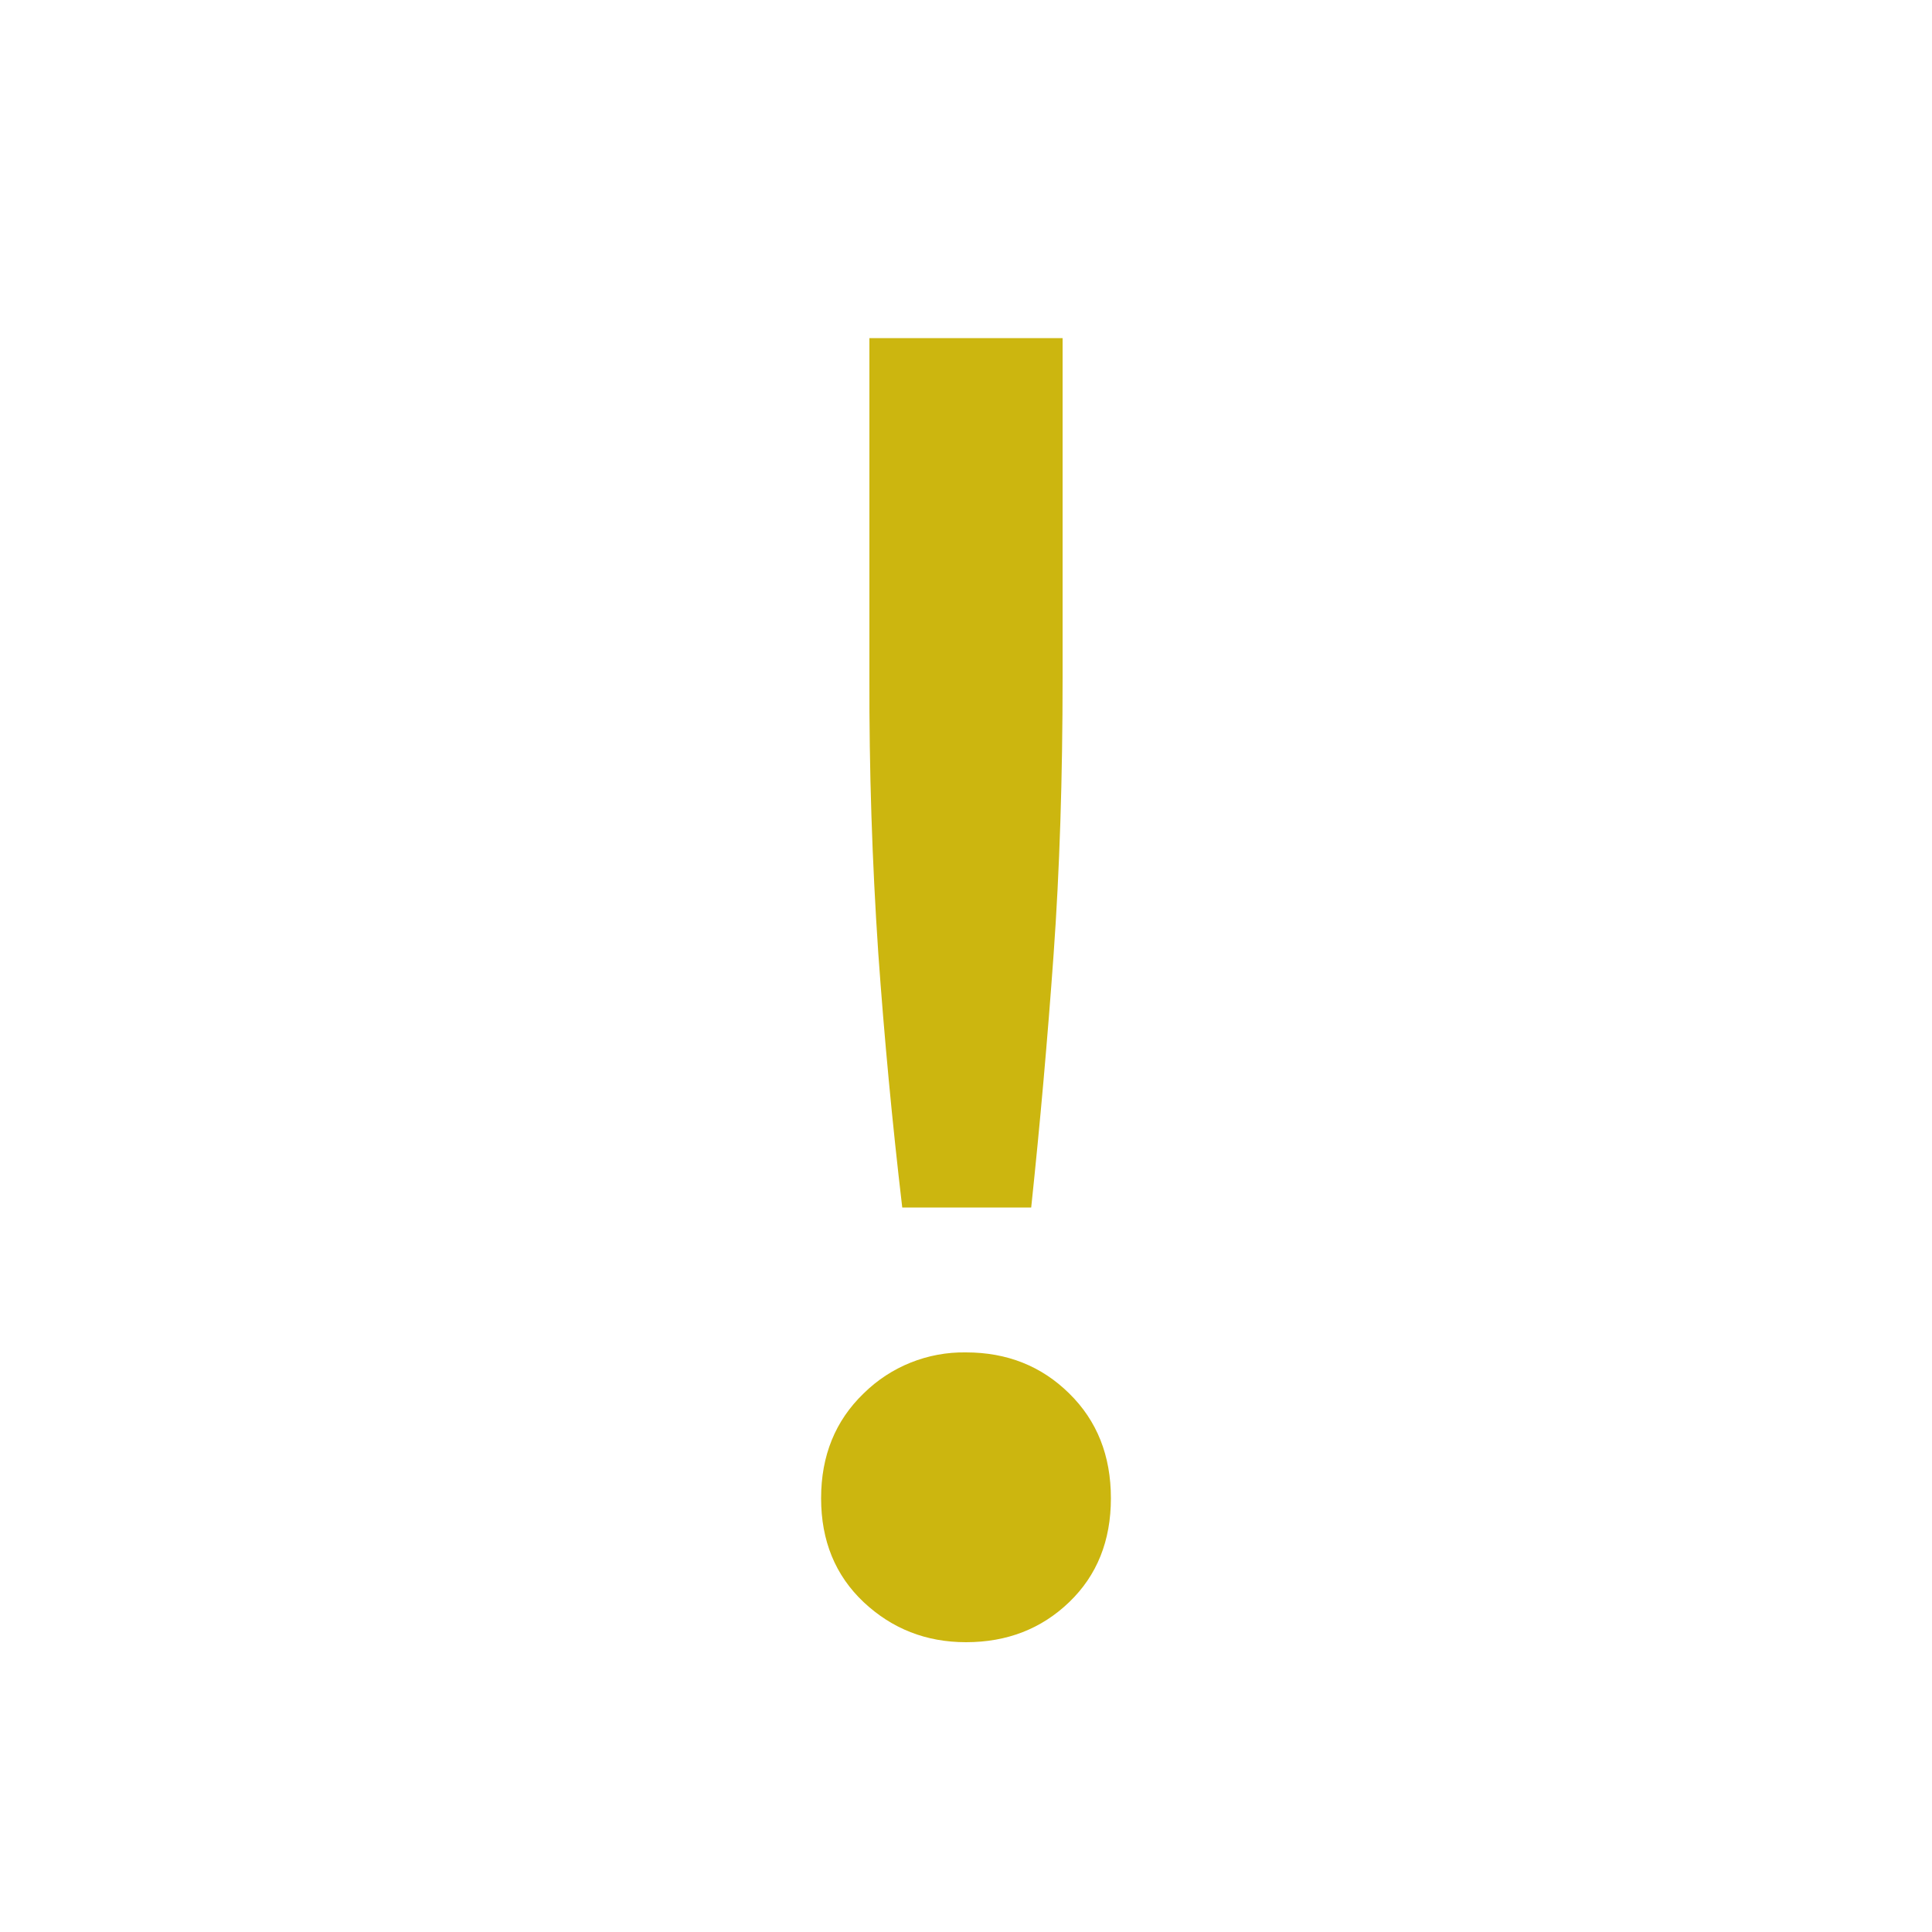
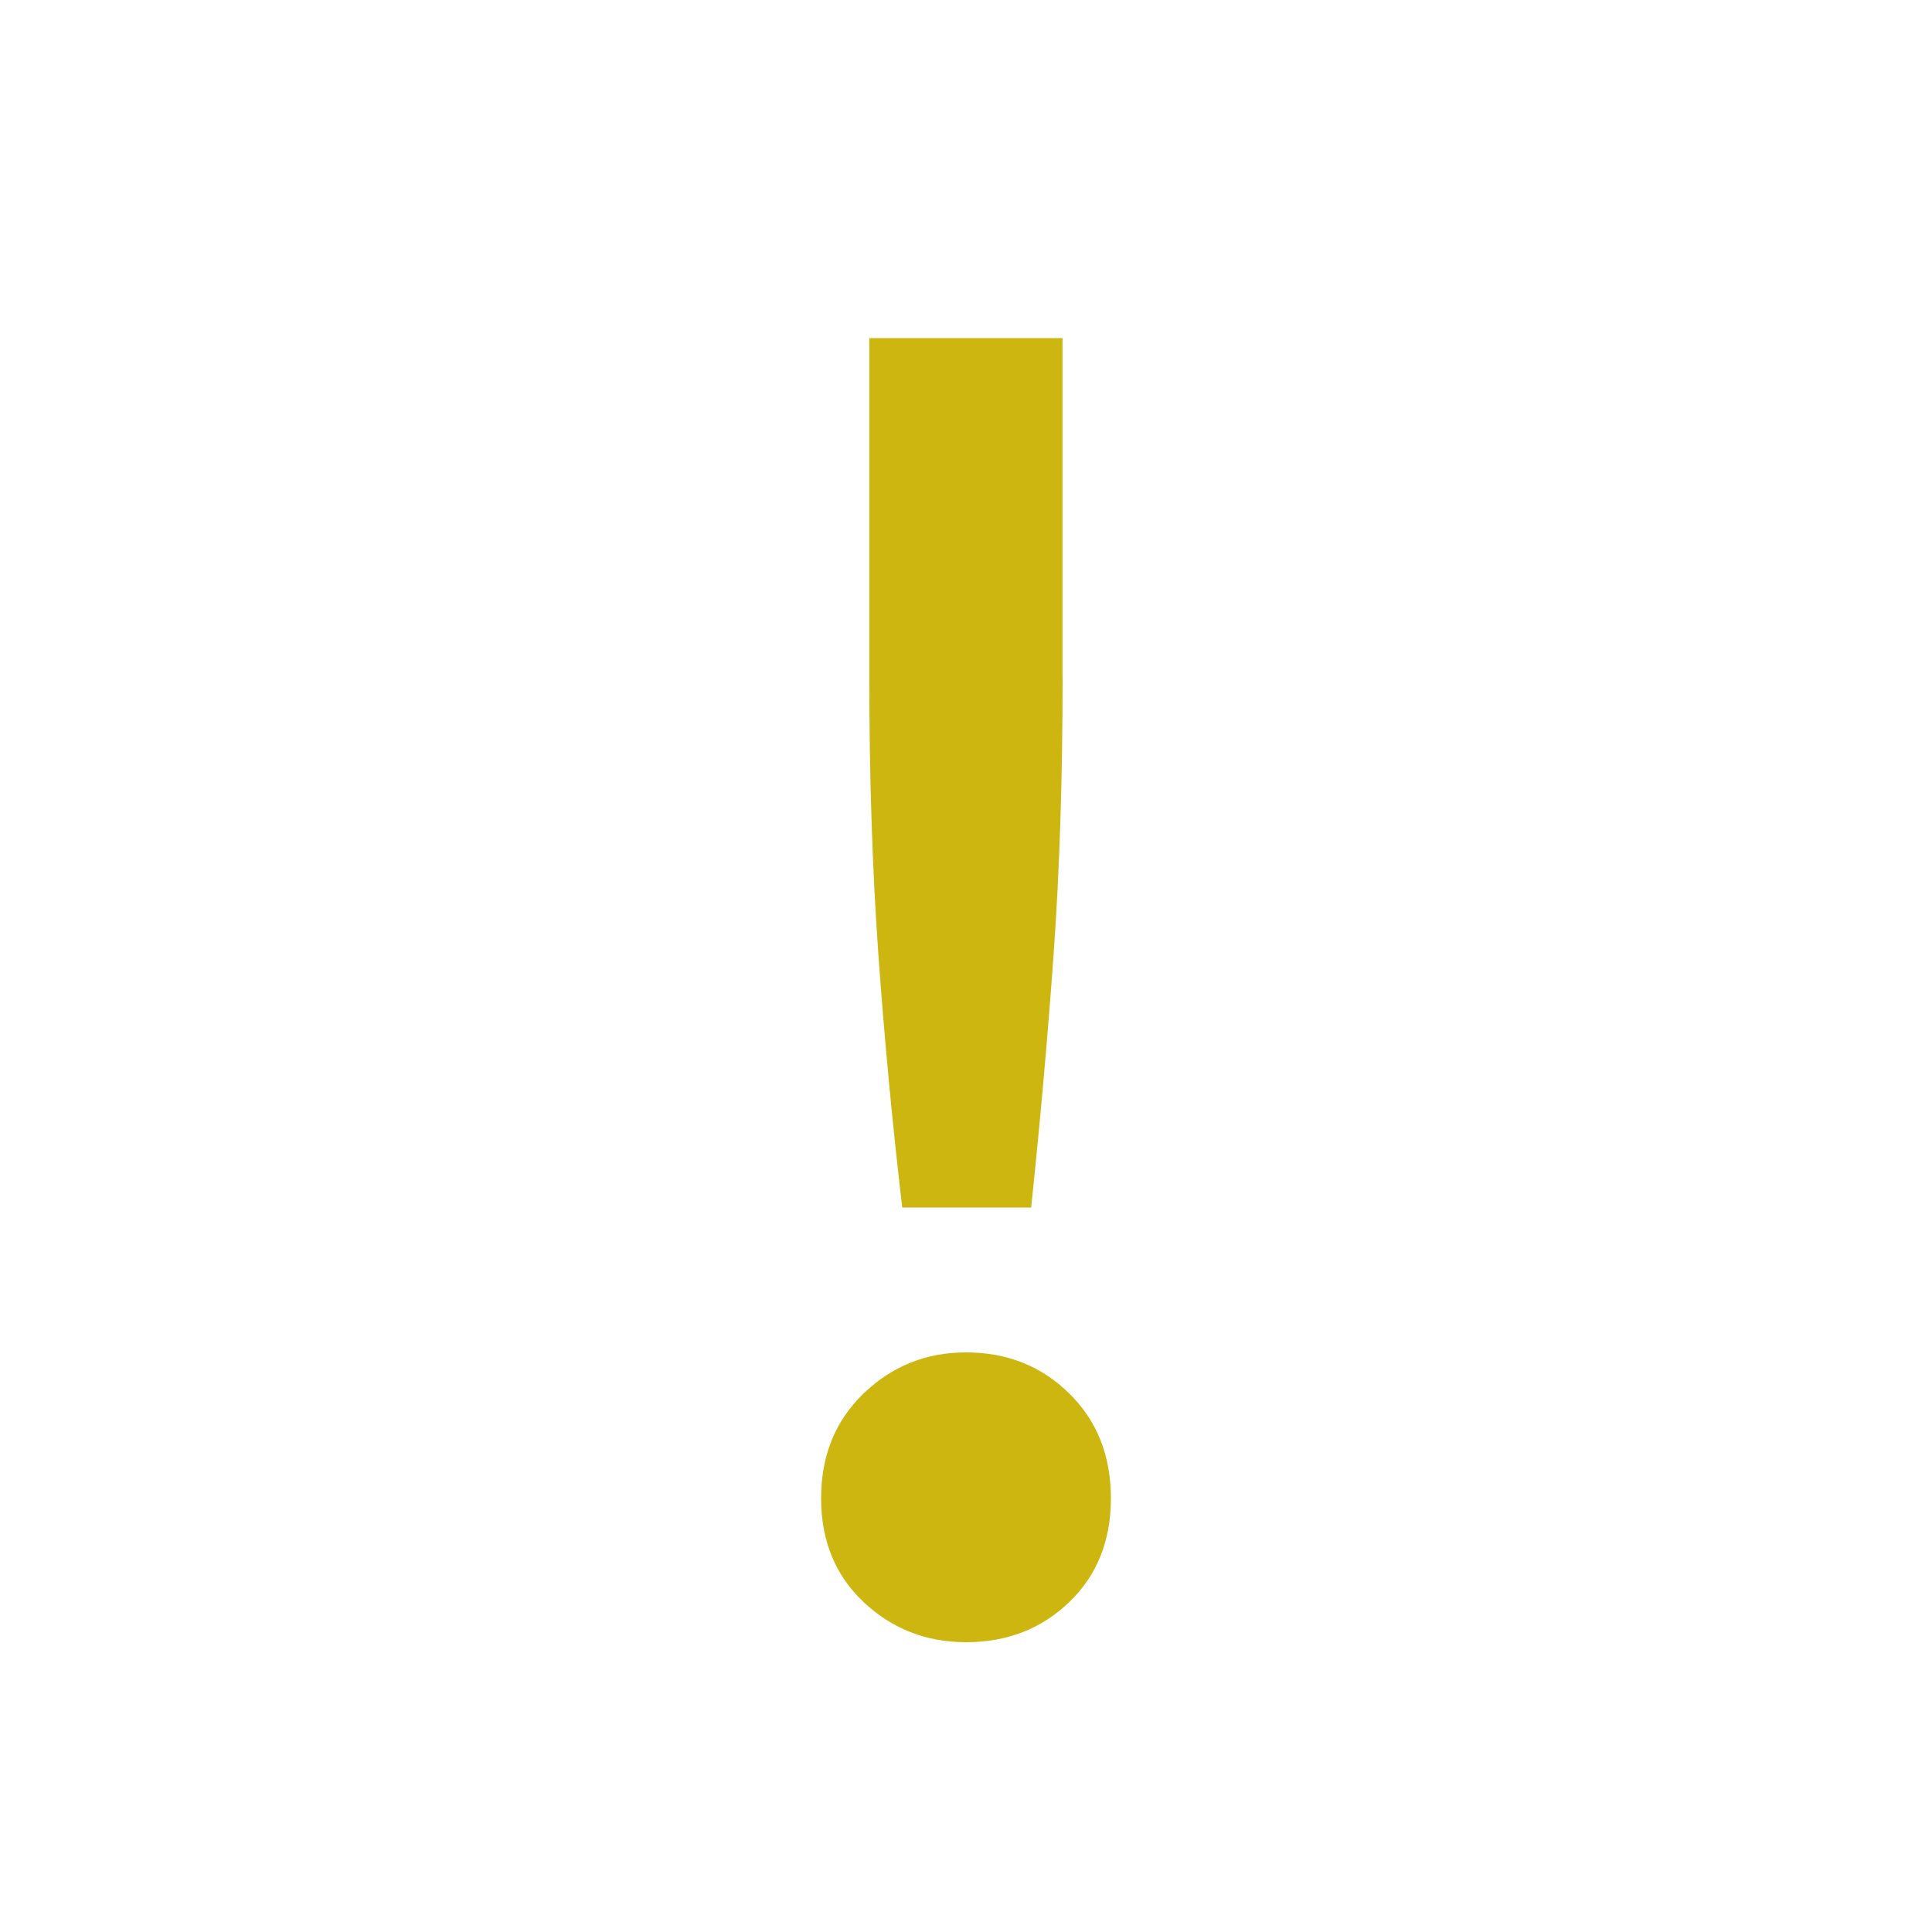
<svg xmlns="http://www.w3.org/2000/svg" width="40" height="40" viewBox="0 0 40 40">
  <g fill="none" fill-rule="evenodd">
    <path d="M0 0h40v40H0z" />
-     <path d="M22 14.02c0 2.087-.062 4-.186 5.735A155.22 155.22 0 0 1 21.35 25H18.68c-.207-1.76-.372-3.516-.496-5.264A81.162 81.162 0 0 1 18 14.02V7h4v7.02zm1 17c0 .88-.287 1.596-.863 2.15-.575.553-1.287.83-2.137.83-.825 0-1.53-.277-2.12-.83-.586-.554-.88-1.27-.88-2.15 0-.882.294-1.605.88-2.17A2.945 2.945 0 0 1 20 28c.85 0 1.562.283 2.137.85.576.565.863 1.288.863 2.17z" fill="#CCB60F" />
+     <path d="M22 14.02c0 2.087-.062 4-.186 5.735-.124 1.736-.28 3.484-.465 5.245H18.68c-.207-1.76-.372-3.516-.496-5.264-.124-1.75-.186-3.654-.186-5.717V7h4v7.02zm1 17c0 .88-.287 1.596-.863 2.15-.575.553-1.287.83-2.137.83-.825 0-1.53-.277-2.12-.83-.586-.554-.88-1.27-.88-2.15 0-.882.294-1.605.88-2.17.59-.567 1.295-.85 2.12-.85.85 0 1.562.283 2.137.85.576.565.863 1.288.863 2.17z" fill="#CCB60F" />
  </g>
</svg>
